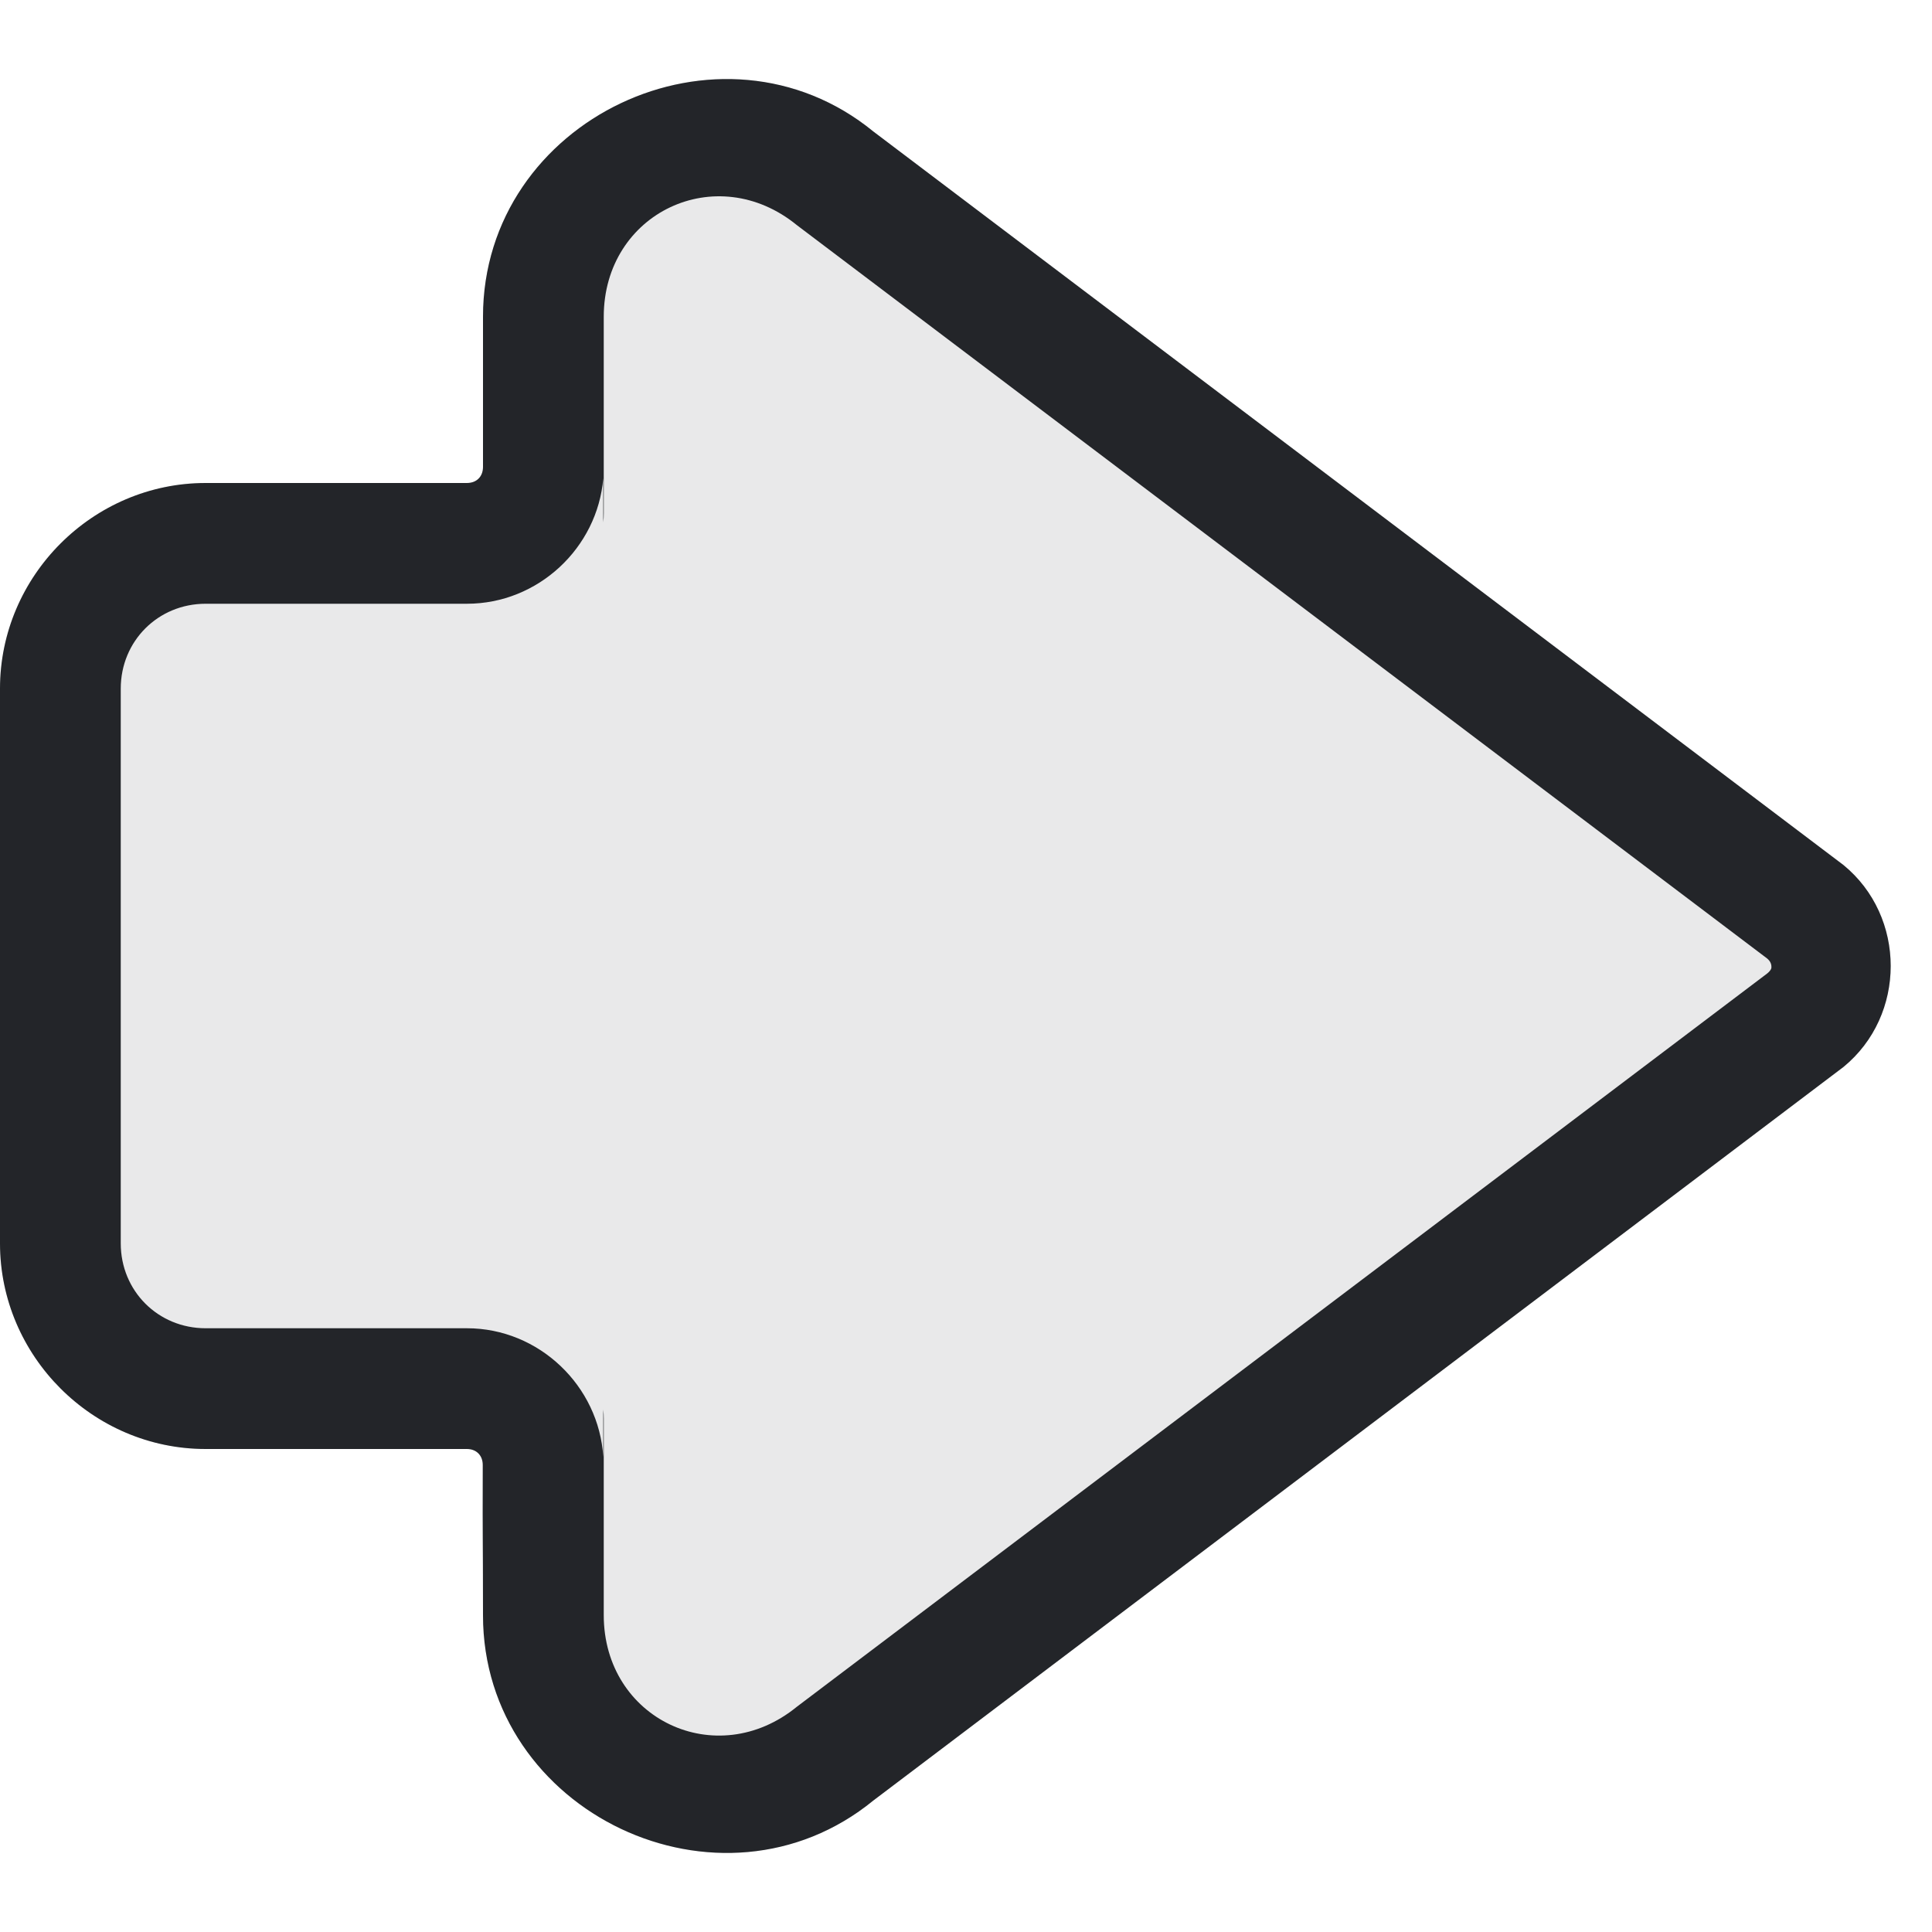
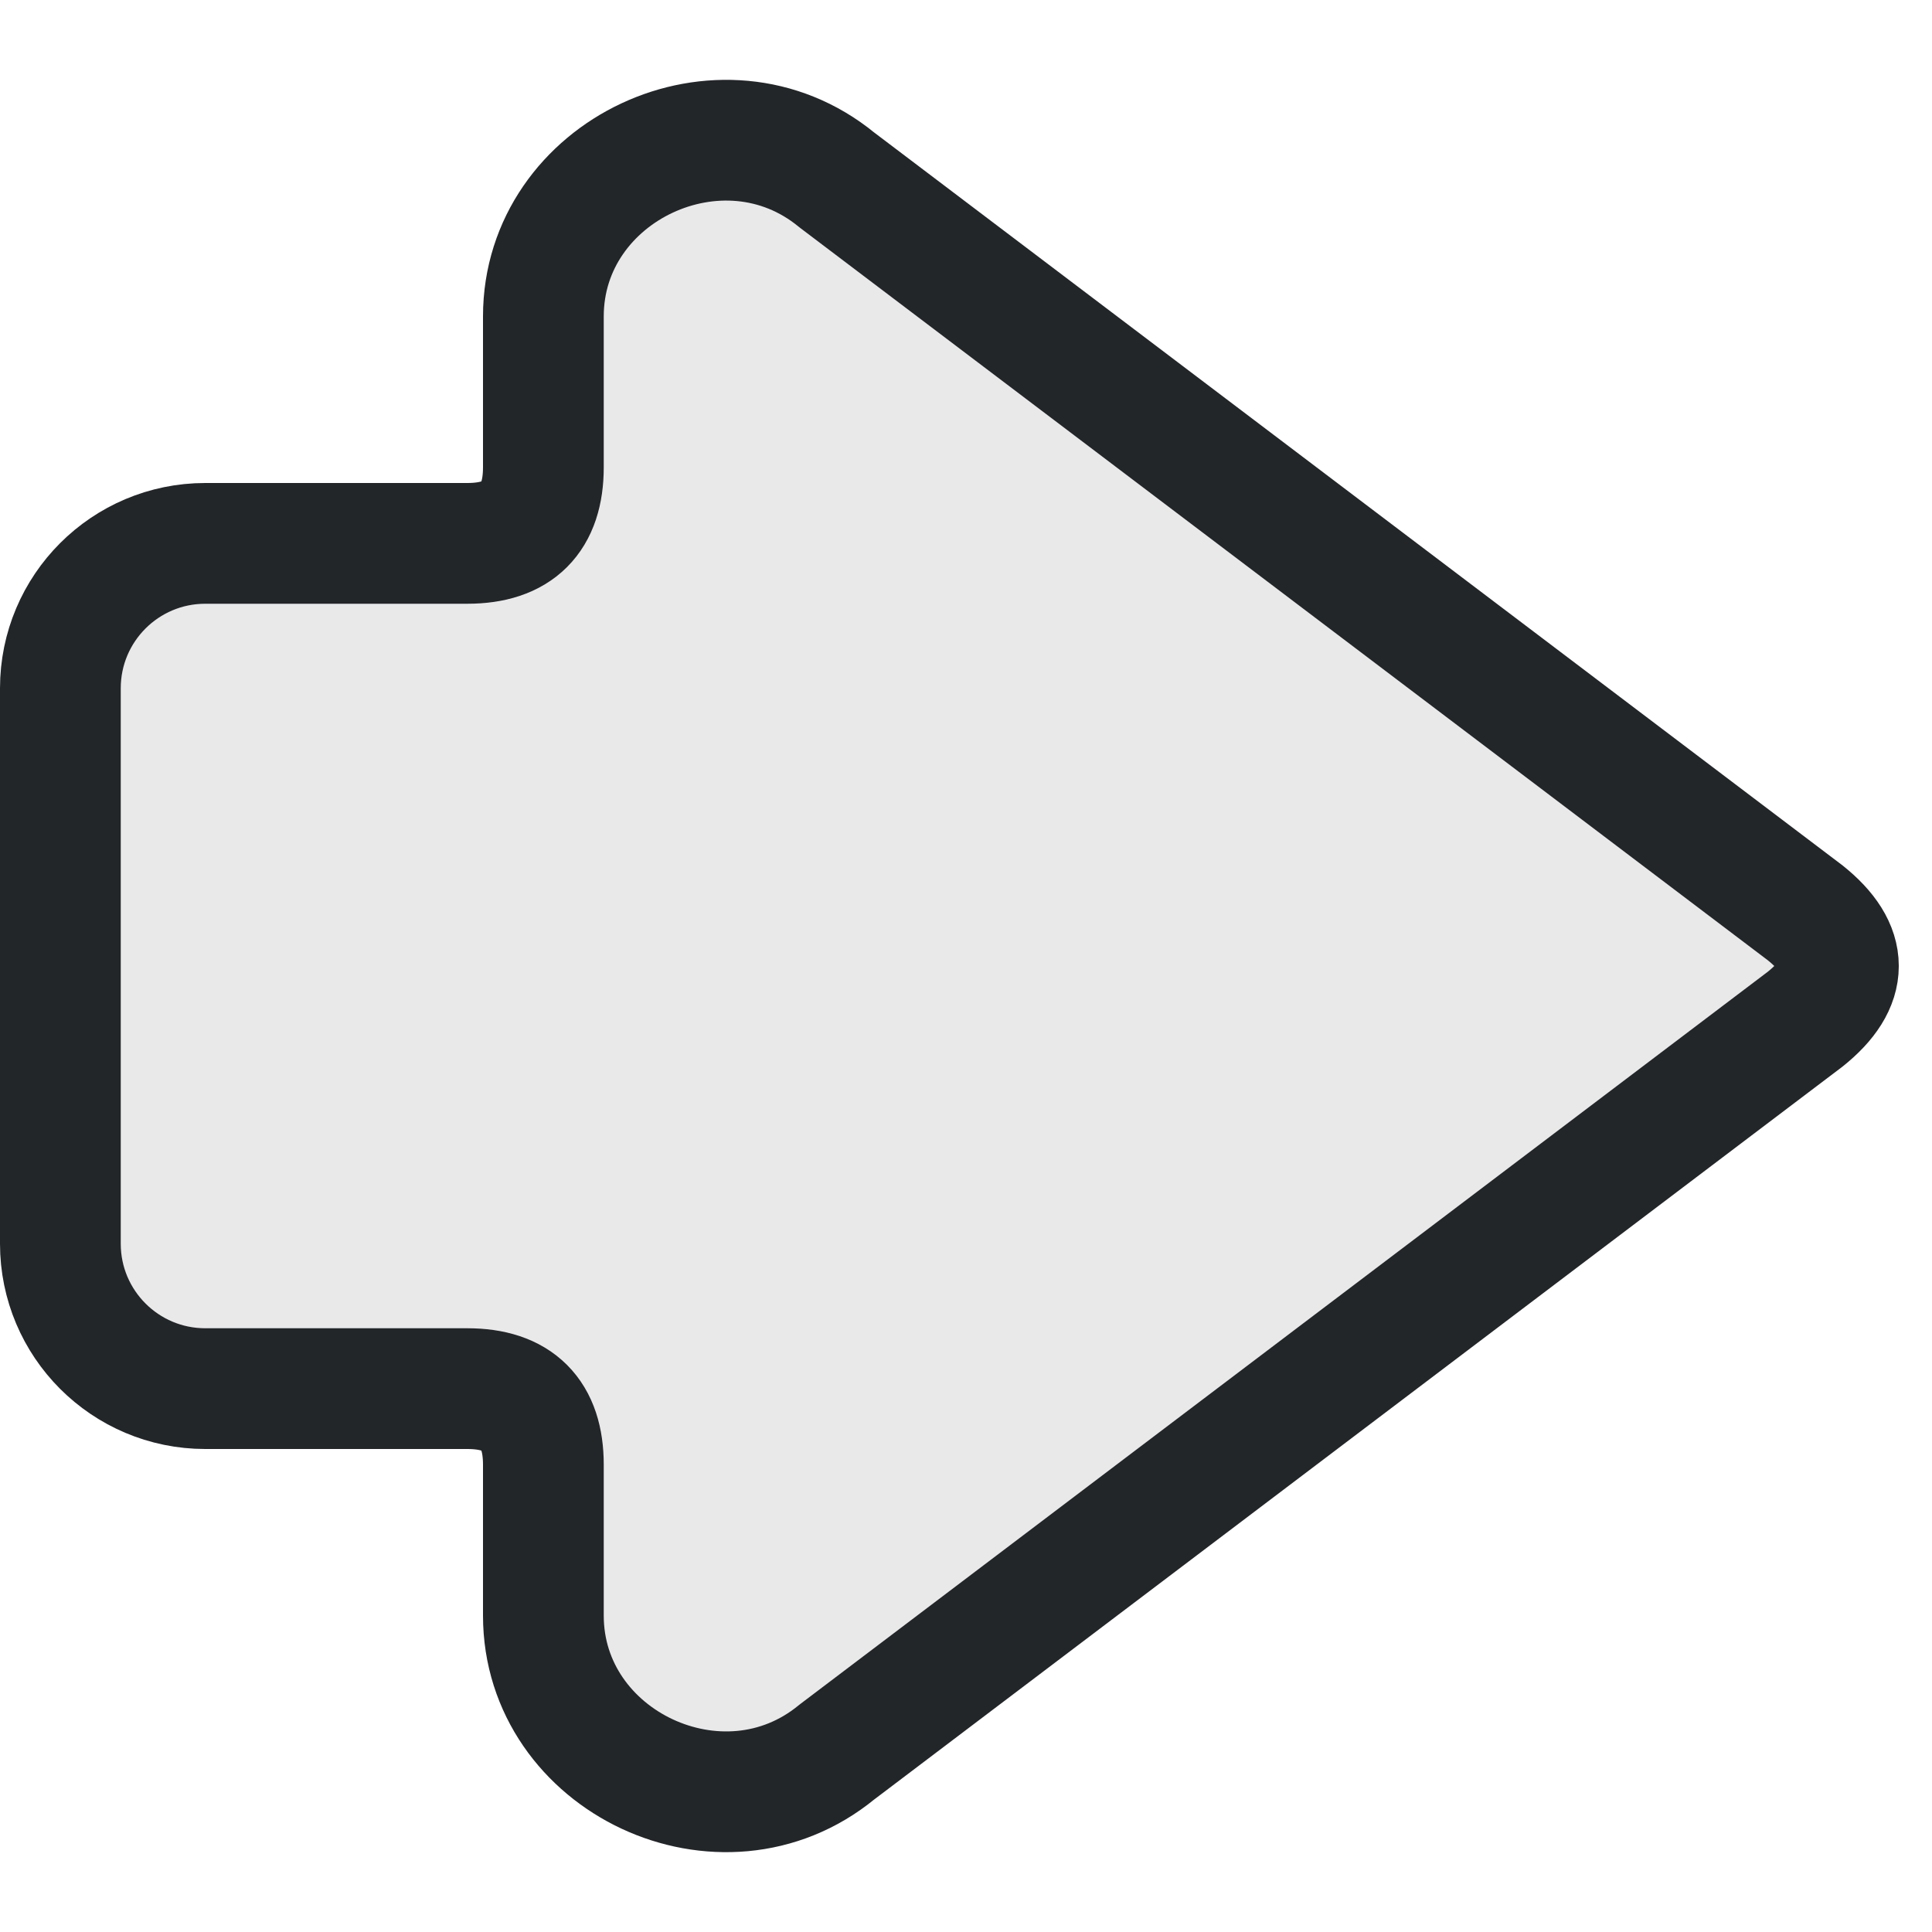
- <svg xmlns="http://www.w3.org/2000/svg" width="16" height="16" version="1.1" viewBox="0 0 16 16">
+ <svg xmlns="http://www.w3.org/2000/svg" width="16" height="16" viewBox="0 0 16 16" version="1.1">
  <defs>
    <style id="current-color-scheme" type="text/css">.ColorScheme-Text { color:#232629; }</style>
  </defs>
-   <path class="ColorScheme-Text" d="m 15.658,8 c 0,0.312 -0.131,0.623 -0.391,0.836 l -8.033,6.074 C 5.968,15.946 4,15.013 4,13.377 c -3.11e-4,-0.748 -0.004,-0.496 -0.002,-1.244 2.48e-4,-0.079 -0.052,-0.133 -0.131,-0.133 H 1.703 C 0.769,12 0,11.231 0,10.297 V 5.703 C 0,4.769 0.769,4 1.703,4 h 2.164 c 0.08,0 0.133,-0.053 0.133,-0.133 v -1.244 c 0,-1.636 1.968,-2.569 3.234,-1.533 l 8.033,6.074 c 0.26,0.213 0.391,0.524 0.391,0.836 z m -0.988,0.016 v -0.004 c -6.8e-5,-0.001 -3.6e-5,-0.003 0,-0.004 7.32e-4,-0.024 -0.009,-0.048 -0.035,-0.07 L 6.6,1.865 C 5.933,1.32 5,1.762 5,2.623 v 1.627 c 0,0.025 -0.001,0.051 -0.004,0.076 V 3.961 C 4.948,4.538 4.456,5 3.867,5 H 1.703 C 1.309,5 1,5.309 1,5.703 v 4.594 c 0,0.394 0.309,0.703 0.703,0.703 h 2.164 c 0.597,0 1.094,0.478 1.129,1.066 v -0.393 c 0.003,0.025 0.004,0.051 0.004,0.076 v 1.627 c 0,0.861 0.933,1.303 1.6,0.758 l 8.035,-6.072 c 0.018,-0.015 0.032,-0.03 0.035,-0.047 z" fill="currentColor" />
-   <path class="ColorScheme-Text" d="m 15.658,8 c 0,0.312 -0.131,0.623 -0.391,0.836 l -8.033,6.074 C 5.968,15.946 4,15.013 4,13.377 c -3.11e-4,-0.748 -0.004,-0.496 -0.002,-1.244 2.48e-4,-0.079 -0.052,-0.133 -0.131,-0.133 H 1.703 C 0.769,12 0,11.231 0,10.297 V 5.703 C 0,4.769 0.769,4 1.703,4 h 2.164 c 0.08,0 0.133,-0.053 0.133,-0.133 v -1.244 c 0,-1.636 1.968,-2.569 3.234,-1.533 l 8.033,6.074 c 0.26,0.213 0.391,0.524 0.391,0.836 z" fill="currentColor" fill-opacity="0.1" />
+   <path class="ColorScheme-Text" d="M1.05 7.56 9.07 1.49C10.02 .71 11.5 1.41 11.5 2.62V3.87Q11.5 4.5 12.13 4.5H14.3A1.2 1.2 0 0 1 15.5 5.7V10.3A1.2 1.2 0 0 1 14.3 11.5H12.13Q11.5 11.5 11.5 12.13V13.38C11.5 14.59 10.02 15.29 9.07 14.51L1.05 8.44Q.5 8 1.05 7.56Z" fill="currentColor" fill-opacity=".1" stroke="currentColor" stroke-width="1" stroke-linecap="round" stroke-linejoin="round" transform="matrix(-1 0 0 1 16 0)" />
</svg>
